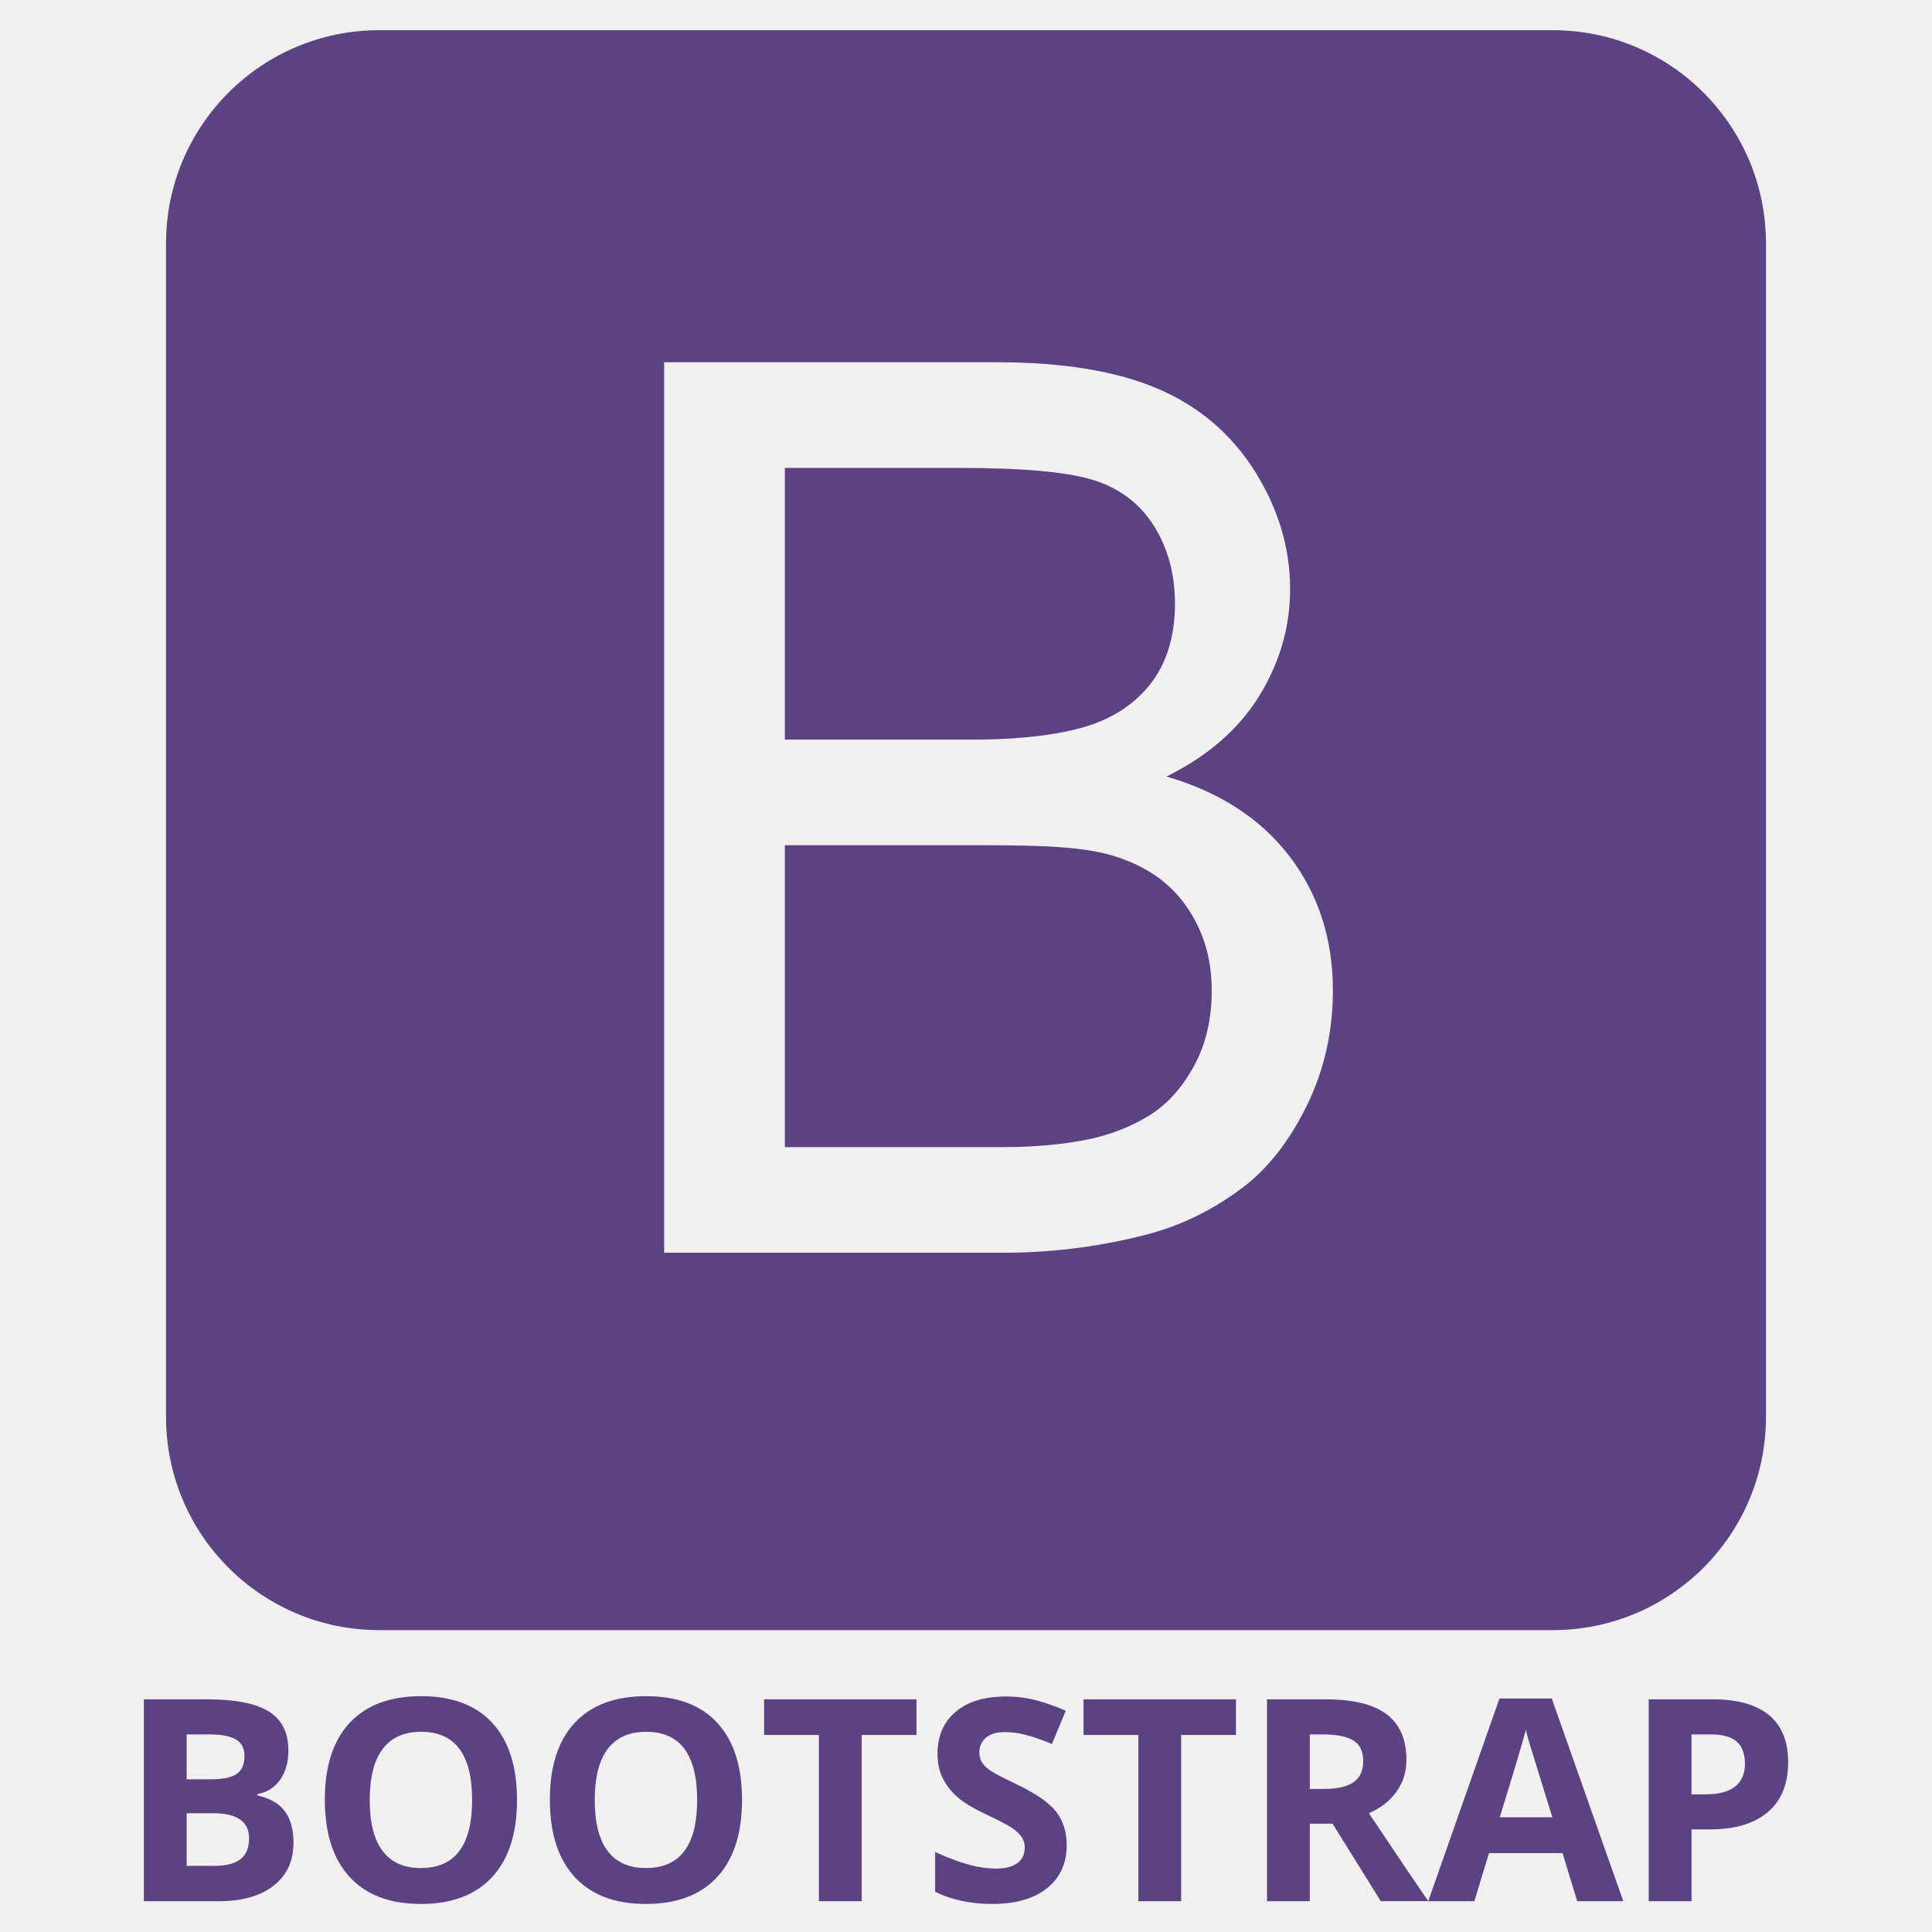
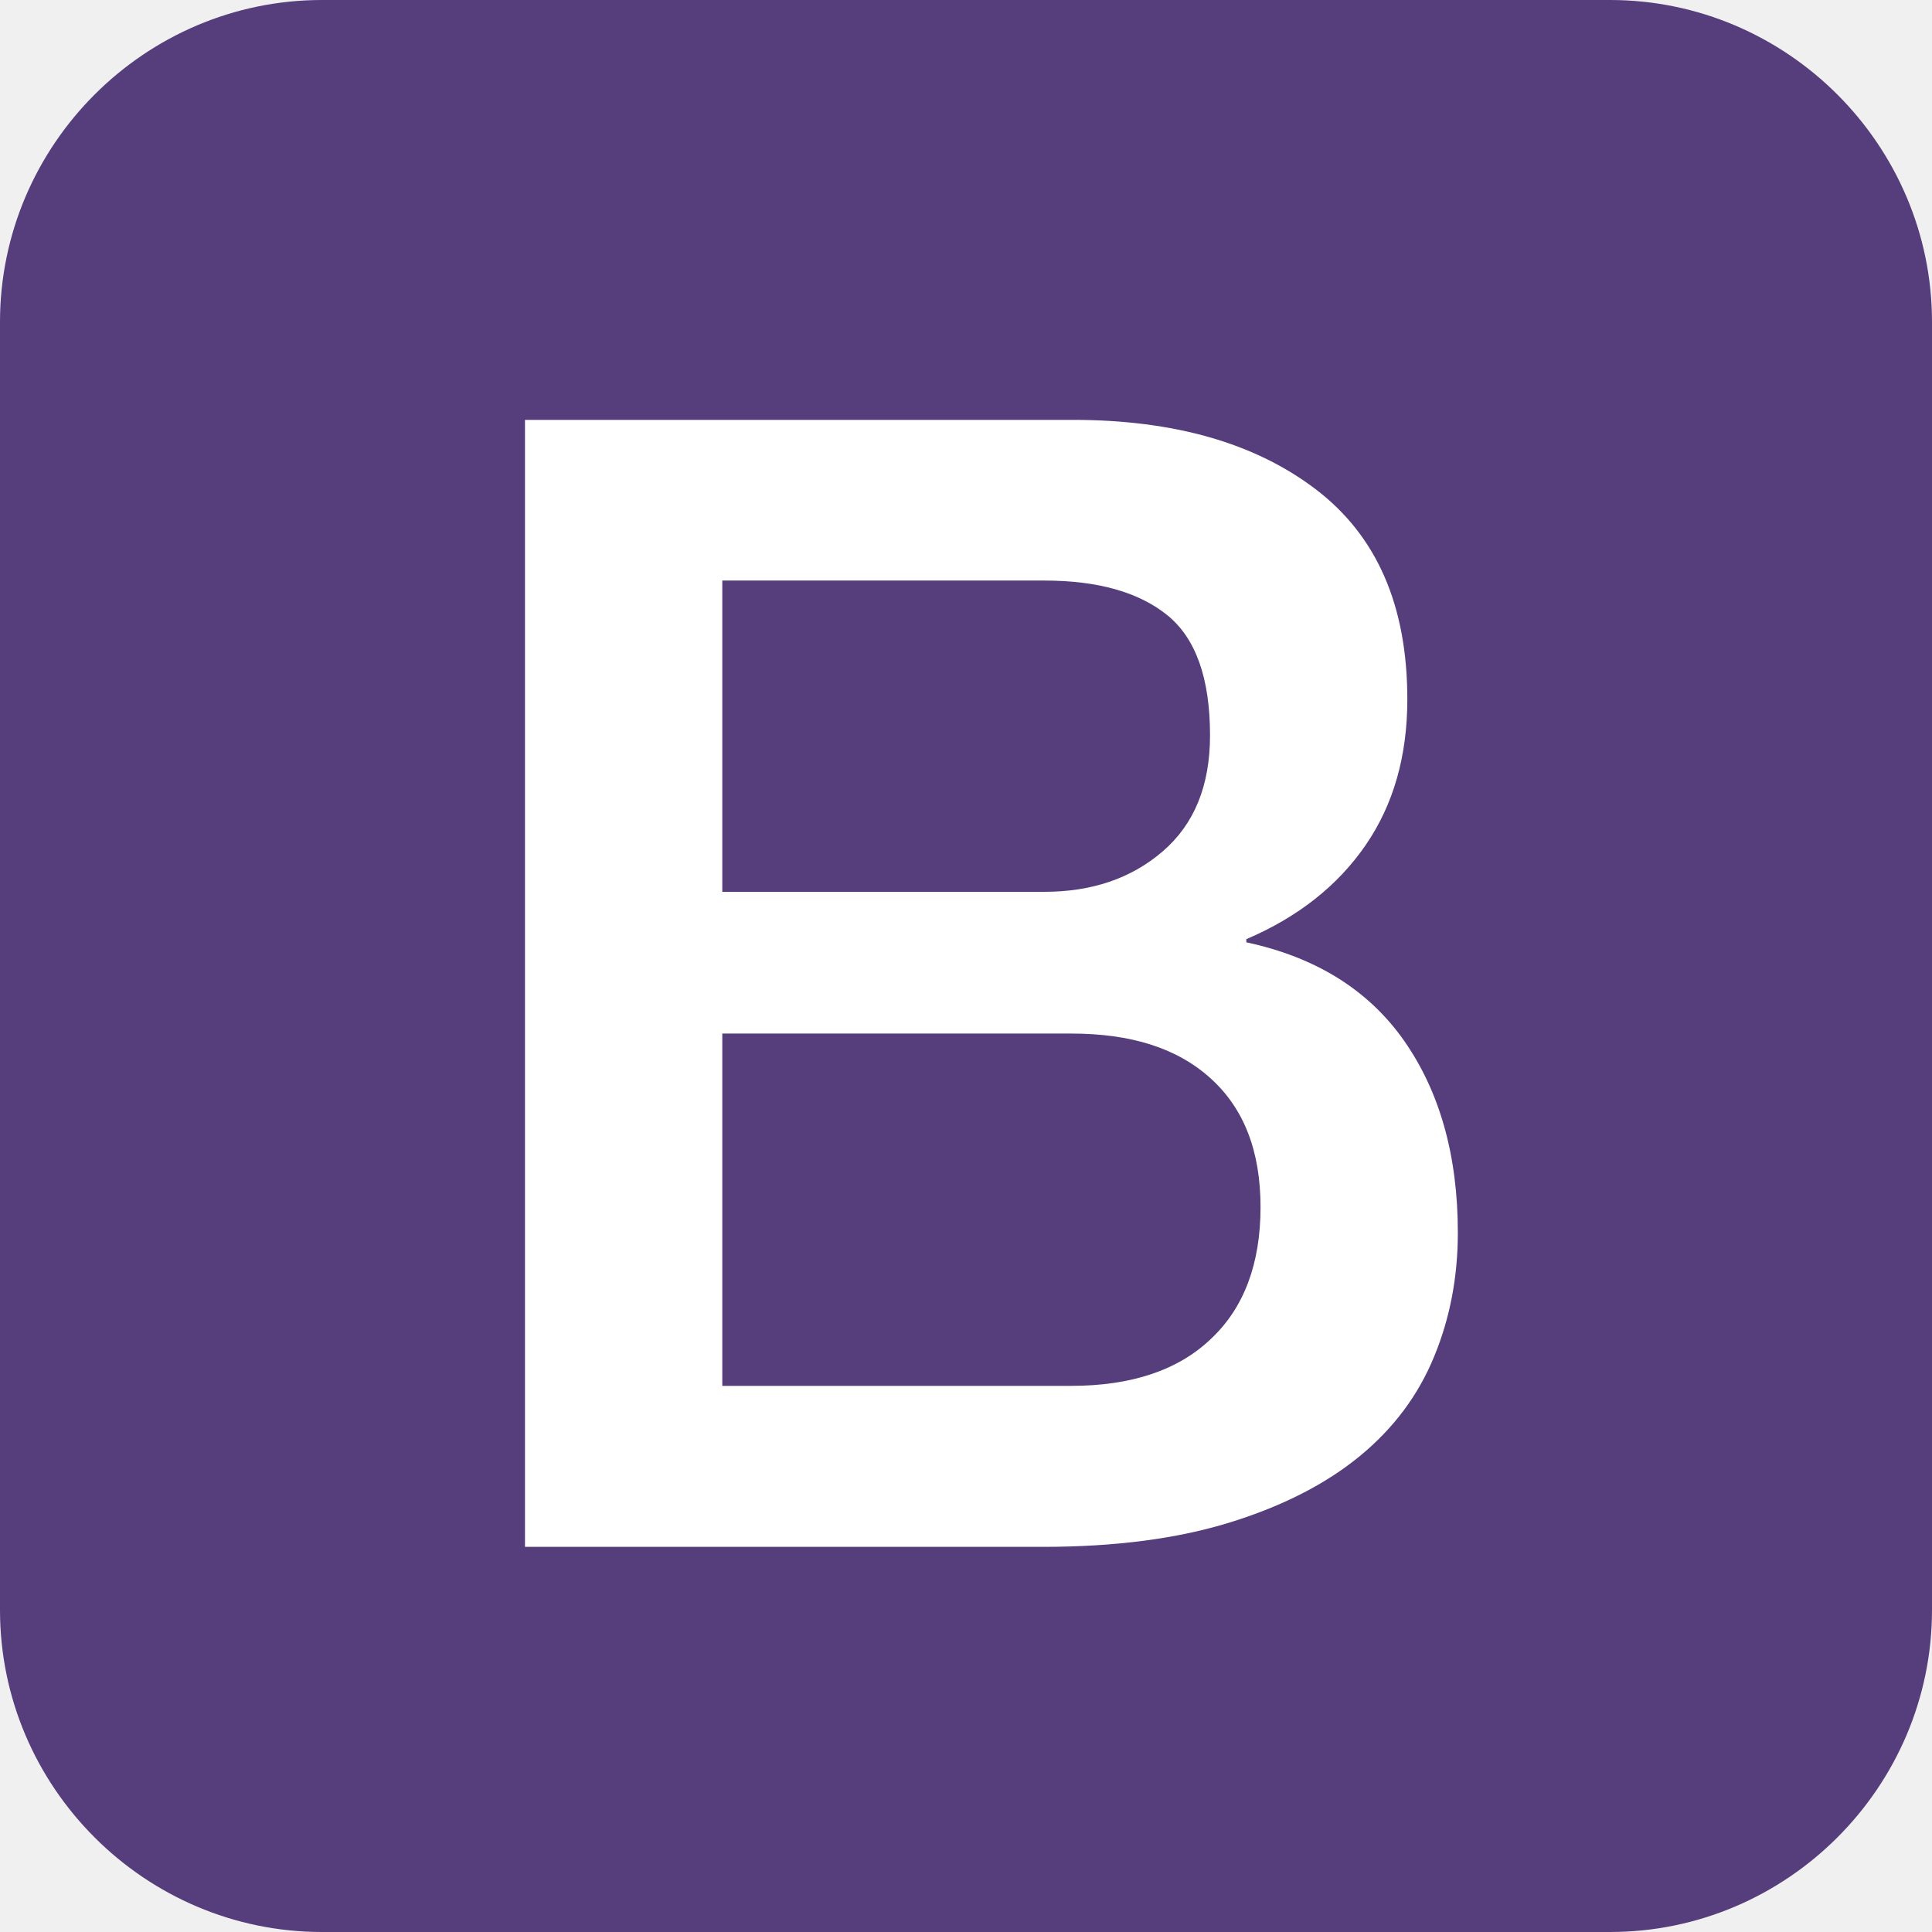
- <svg xmlns="http://www.w3.org/2000/svg" viewBox="0 0 128 128">
-   <path fill="#5B4282" d="M9.531 112.586h4.161c1.896 0 3.273.27 4.129.81.857.54 1.285 1.398 1.285 2.575 0 .799-.188 1.454-.563 1.966s-.874.82-1.496.924v.091c.848.189 1.459.543 1.834 1.061s.563 1.207.563 2.067c0 1.22-.44 2.171-1.322 2.854-.881.683-2.078 1.024-3.59 1.024h-5.001v-13.372zm2.835 5.296h1.646c.768 0 1.325-.119 1.669-.356.345-.238.517-.631.517-1.18 0-.512-.187-.879-.562-1.102s-.968-.334-1.779-.334h-1.491v2.972zm0 2.25v3.485h1.848c.78 0 1.356-.149 1.729-.448s.558-.756.558-1.372c0-1.109-.793-1.665-2.378-1.665h-1.757zM34.252 119.254c0 2.213-.549 3.915-1.646 5.104s-2.67 1.784-4.719 1.784-3.622-.595-4.719-1.784c-1.098-1.189-1.646-2.896-1.646-5.122s.55-3.925 1.651-5.099 2.678-1.761 4.733-1.761 3.626.592 4.715 1.774c1.087 1.183 1.631 2.885 1.631 5.104zm-9.758 0c0 1.494.283 2.619.851 3.375.567.756 1.414 1.134 2.542 1.134 2.262 0 3.393-1.503 3.393-4.509 0-3.012-1.125-4.518-3.375-4.518-1.128 0-1.979.379-2.552 1.139s-.859 1.885-.859 3.379zM49.161 119.254c0 2.213-.549 3.915-1.646 5.104s-2.67 1.784-4.719 1.784-3.622-.595-4.719-1.784c-1.098-1.189-1.646-2.896-1.646-5.122s.55-3.925 1.651-5.099 2.678-1.761 4.733-1.761 3.626.592 4.715 1.774c1.086 1.183 1.631 2.885 1.631 5.104zm-9.759 0c0 1.494.283 2.619.851 3.375.567.756 1.414 1.134 2.542 1.134 2.262 0 3.393-1.503 3.393-4.509 0-3.012-1.125-4.518-3.375-4.518-1.128 0-1.979.379-2.552 1.139s-.859 1.885-.859 3.379zM57.09 125.958h-2.835v-11.012h-3.631v-2.36h10.097v2.36h-3.631v11.012zM70.671 122.245c0 1.208-.434 2.159-1.303 2.854-.869.695-2.078 1.043-3.626 1.043-1.427 0-2.689-.269-3.786-.805v-2.634c.902.402 1.666.686 2.291.851s1.196.247 1.715.247c.622 0 1.099-.119 1.431-.356.333-.238.499-.591.499-1.061 0-.262-.073-.495-.219-.7-.146-.204-.361-.401-.645-.59s-.861-.491-1.733-.905c-.817-.384-1.43-.753-1.838-1.107-.409-.354-.735-.765-.979-1.234-.244-.47-.366-1.019-.366-1.646 0-1.183.401-2.113 1.203-2.79s1.91-1.015 3.325-1.015c.695 0 1.358.082 1.989.247.631.165 1.291.396 1.98.695l-.915 2.204c-.713-.292-1.303-.497-1.77-.613-.467-.116-.925-.174-1.376-.174-.537 0-.948.125-1.235.375-.287.25-.43.576-.43.979 0 .25.058.468.174.654.116.186.3.366.553.54.253.174.852.486 1.797.938 1.25.598 2.107 1.197 2.57 1.797s.694 1.334.694 2.206zM78.254 125.958h-2.835v-11.012h-3.631v-2.36h10.097v2.36h-3.631v11.012zM86.778 120.827v5.131h-2.835v-13.372h3.896c1.817 0 3.161.331 4.033.992.872.662 1.308 1.667 1.308 3.014 0 .787-.216 1.486-.649 2.099s-1.046 1.093-1.838 1.44c2.012 3.006 3.323 4.948 3.933 5.826h-3.146l-3.192-5.131h-1.51zm0-2.305h.915c.896 0 1.558-.149 1.985-.448s.64-.769.64-1.409c0-.634-.218-1.085-.654-1.354-.436-.268-1.111-.402-2.026-.402h-.86v3.613zM104.494 125.958l-.97-3.183h-4.875l-.97 3.183h-3.055l4.719-13.426h3.466l4.738 13.426h-3.053zm-1.647-5.561c-.896-2.884-1.401-4.515-1.514-4.893-.113-.378-.193-.677-.242-.896-.201.78-.777 2.71-1.729 5.789h3.485zM118.469 116.757c0 1.439-.45 2.54-1.349 3.301-.899.763-2.178 1.144-3.837 1.144h-1.216v4.756h-2.835v-13.372h4.271c1.622 0 2.855.349 3.7 1.047.844.699 1.266 1.74 1.266 3.124zm-6.402 2.122h.933c.872 0 1.524-.172 1.957-.517.433-.345.649-.846.649-1.504 0-.665-.182-1.156-.544-1.473-.363-.317-.932-.476-1.706-.476h-1.29v3.97zM73.951 56.759c-1.983-.653-4.838-.759-8.565-.759h-13.386v20h14.424c2.502 0 4.259-.249 5.271-.437 1.783-.318 3.274-.93 4.472-1.676 1.198-.744 2.183-1.869 2.955-3.293.771-1.424 1.158-3.087 1.158-4.951 0-2.184-.559-3.98-1.677-5.59-1.117-1.611-2.668-2.642-4.652-3.294zM71.895 48.147c1.97-.586 3.455-1.646 4.452-3.003.999-1.357 1.498-3.103 1.498-5.154 0-1.943-.466-3.675-1.398-5.154-.932-1.478-2.263-2.481-3.992-3.027-1.732-.544-4.7-.809-8.906-.809h-11.549v18h12.507c3.435 0 5.897-.399 7.388-.853zM117 16.126c0-7.802-6.325-14.126-14.127-14.126h-77.746c-7.802 0-14.127 6.324-14.127 14.126v77.748c0 7.802 6.325 14.126 14.127 14.126h77.746c7.802 0 14.127-6.324 14.127-14.126v-77.748zm-30.43 57.144c-1.157 2.356-2.589 4.173-4.292 5.451-1.704 1.277-3.841 2.446-6.41 3.098-2.569.653-5.717 1.181-9.444 1.181h-22.424v-59h22.065c4.473 0 8.059.62 10.761 1.804 2.703 1.185 4.818 3.021 6.351 5.483 1.53 2.463 2.296 5.046 2.296 7.735 0 2.502-.68 4.861-2.036 7.071-1.358 2.21-3.408 3.995-6.15 5.352 3.54 1.038 6.263 2.811 8.166 5.313 1.903 2.503 2.855 5.458 2.855 8.866-.001 2.742-.579 5.291-1.738 7.646z" />
+ <svg xmlns="http://www.w3.org/2000/svg" viewBox="0 0 612 612" focusable="false" role="img">
+   <path fill="#563D7C" d="M612 510c0 56.1-45.9 102-102 102H102C45.9 612 0 566.1 0 510V102C0 45.9 45.9 0 102 0h408c56.1 0 102 45.9 102 102v408z" />
+   <path fill="#FFF" d="M166.3 133h173.5c32 0 57.7 7.3 77 22s29 36.8 29 66.5c0 18-4.4 33.4-13.2 46.2-8.8 12.8-21.4 22.8-37.8 29.8v1c22 4.7 38.7 15.1 50 31.2 11.3 16.2 17 36.4 17 60.8 0 14-2.5 27.1-7.5 39.2-5 12.2-12.8 22.7-23.5 31.5s-24.3 15.8-41 21-36.5 7.8-59.5 7.8h-164V133zm62.5 149.5h102c15 0 27.5-4.2 37.5-12.8s15-20.8 15-36.8c0-18-4.5-30.7-13.5-38s-22-11-39-11h-102v98.6zm0 156.5h110.5c19 0 33.8-4.9 44.2-14.8 10.5-9.8 15.8-23.8 15.8-41.8 0-17.7-5.2-31.2-15.8-40.8s-25.2-14.2-44.2-14.2H228.8V439z" />
</svg>
